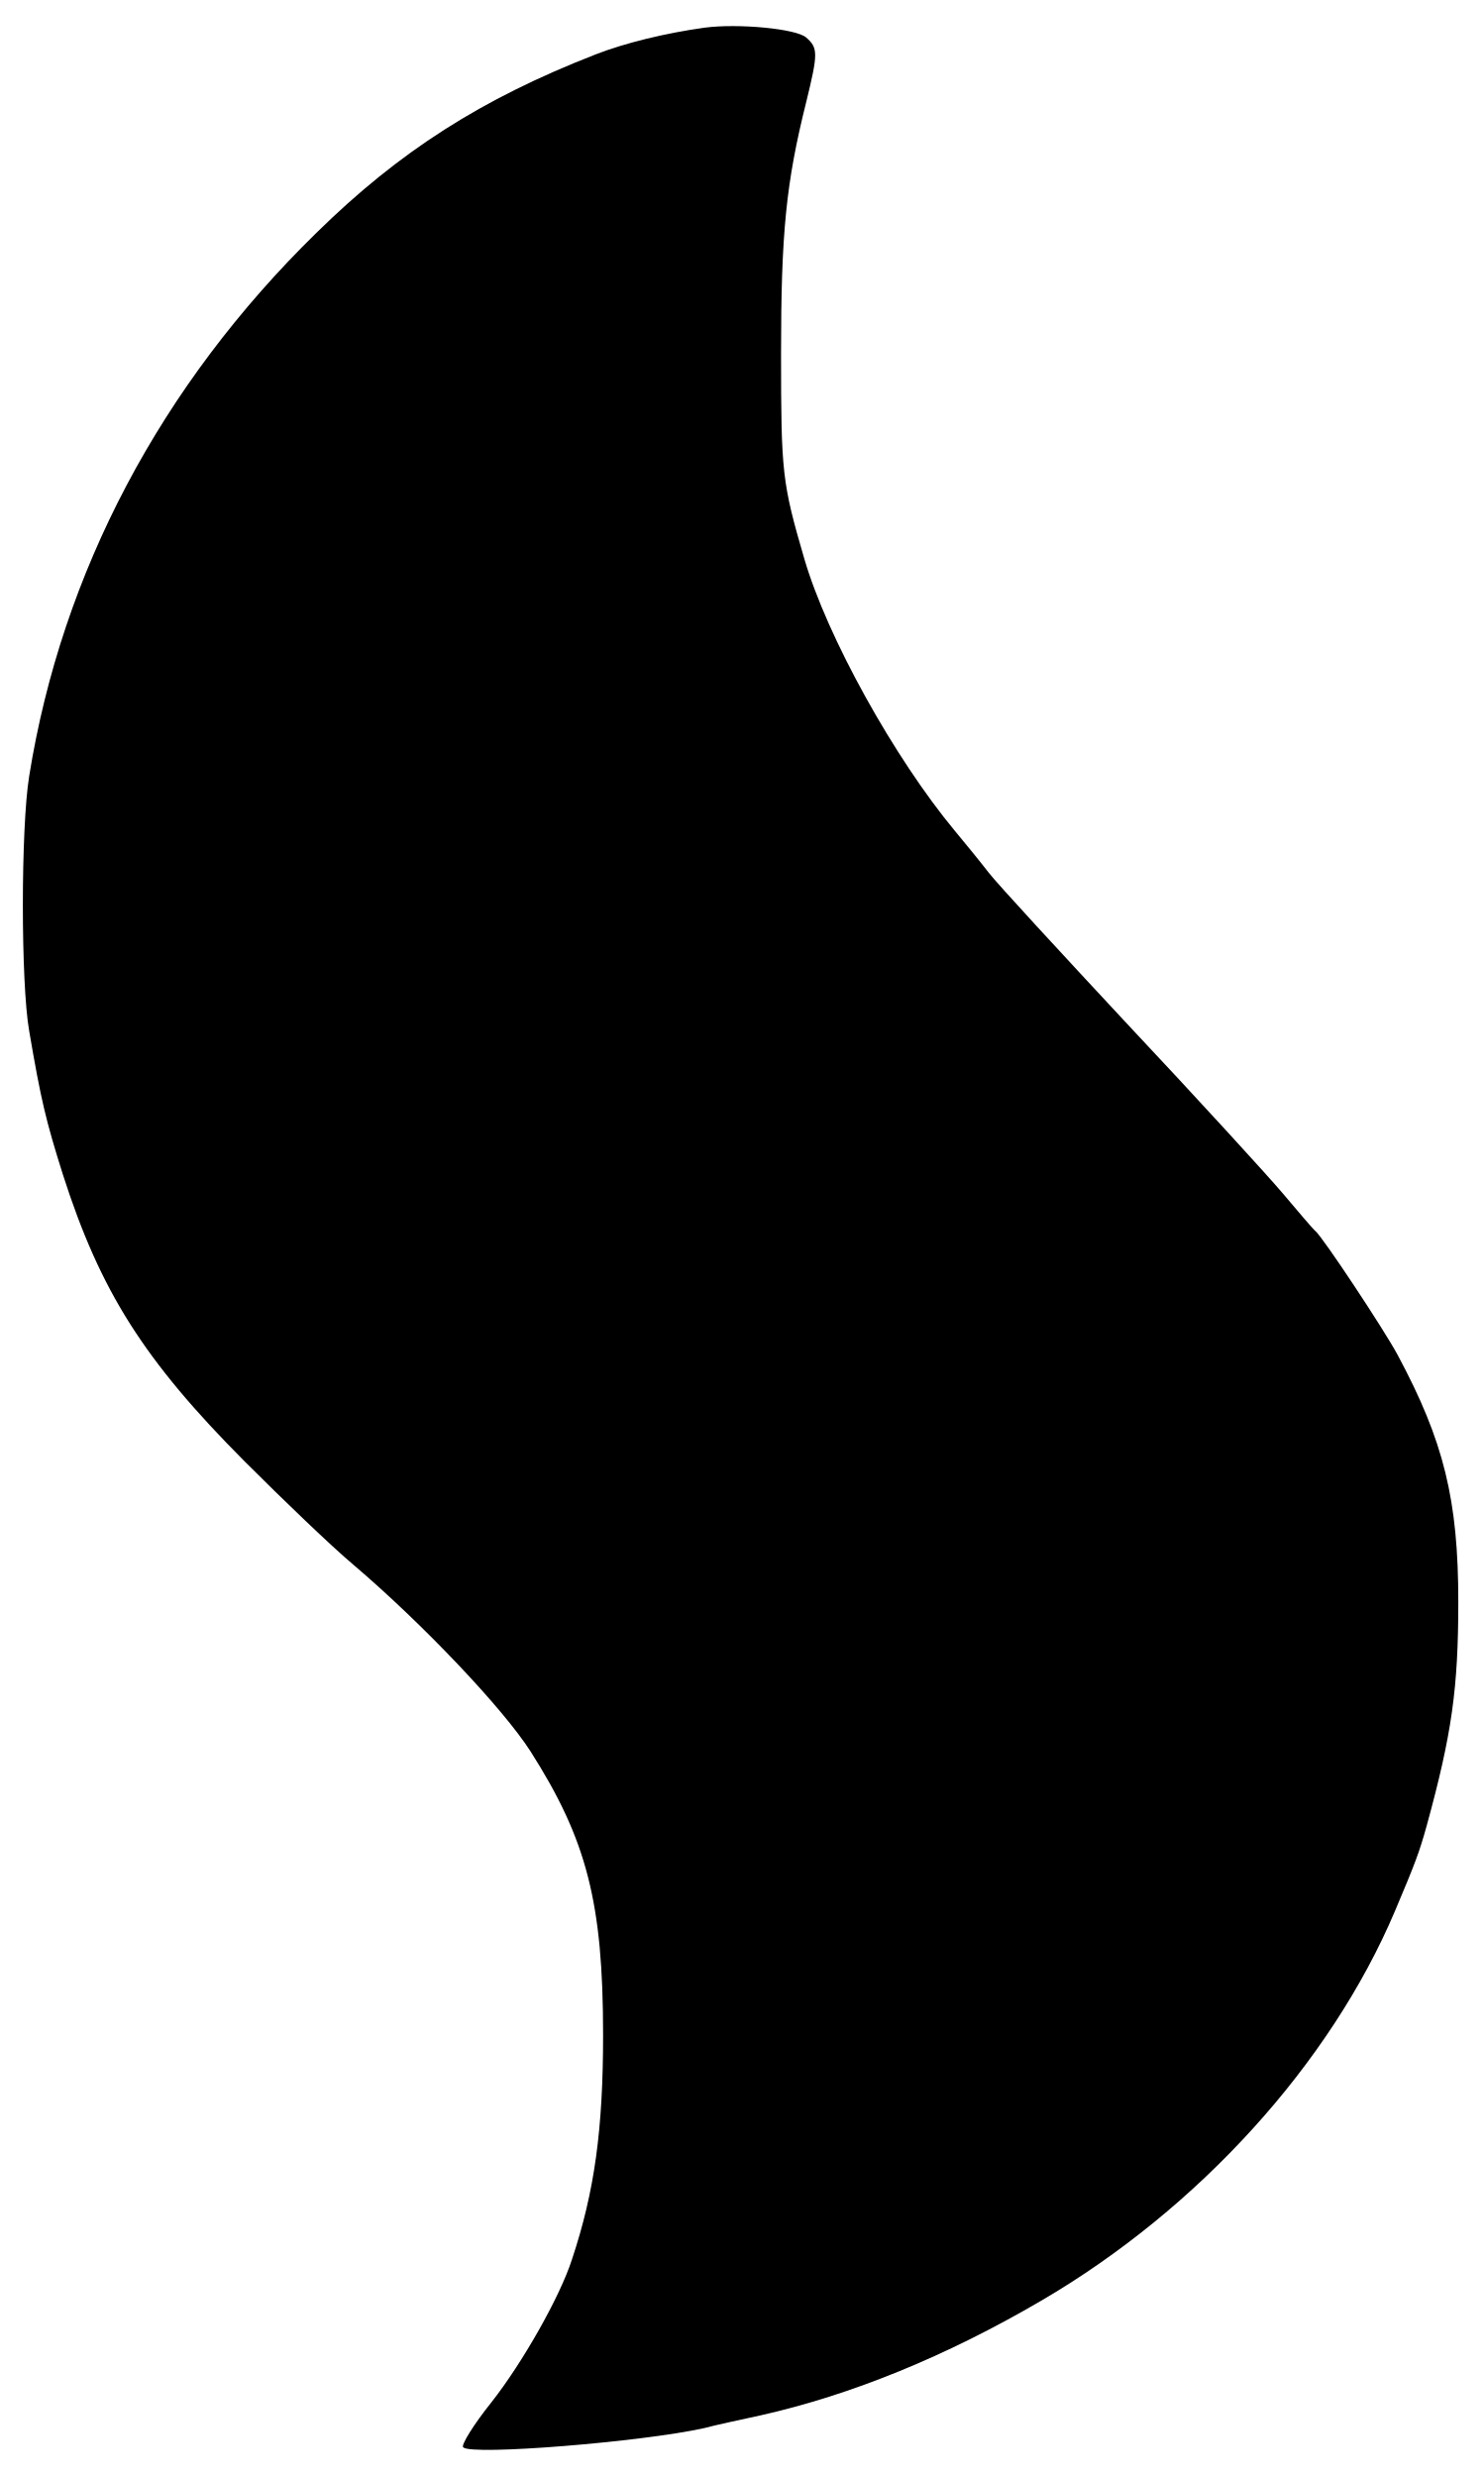
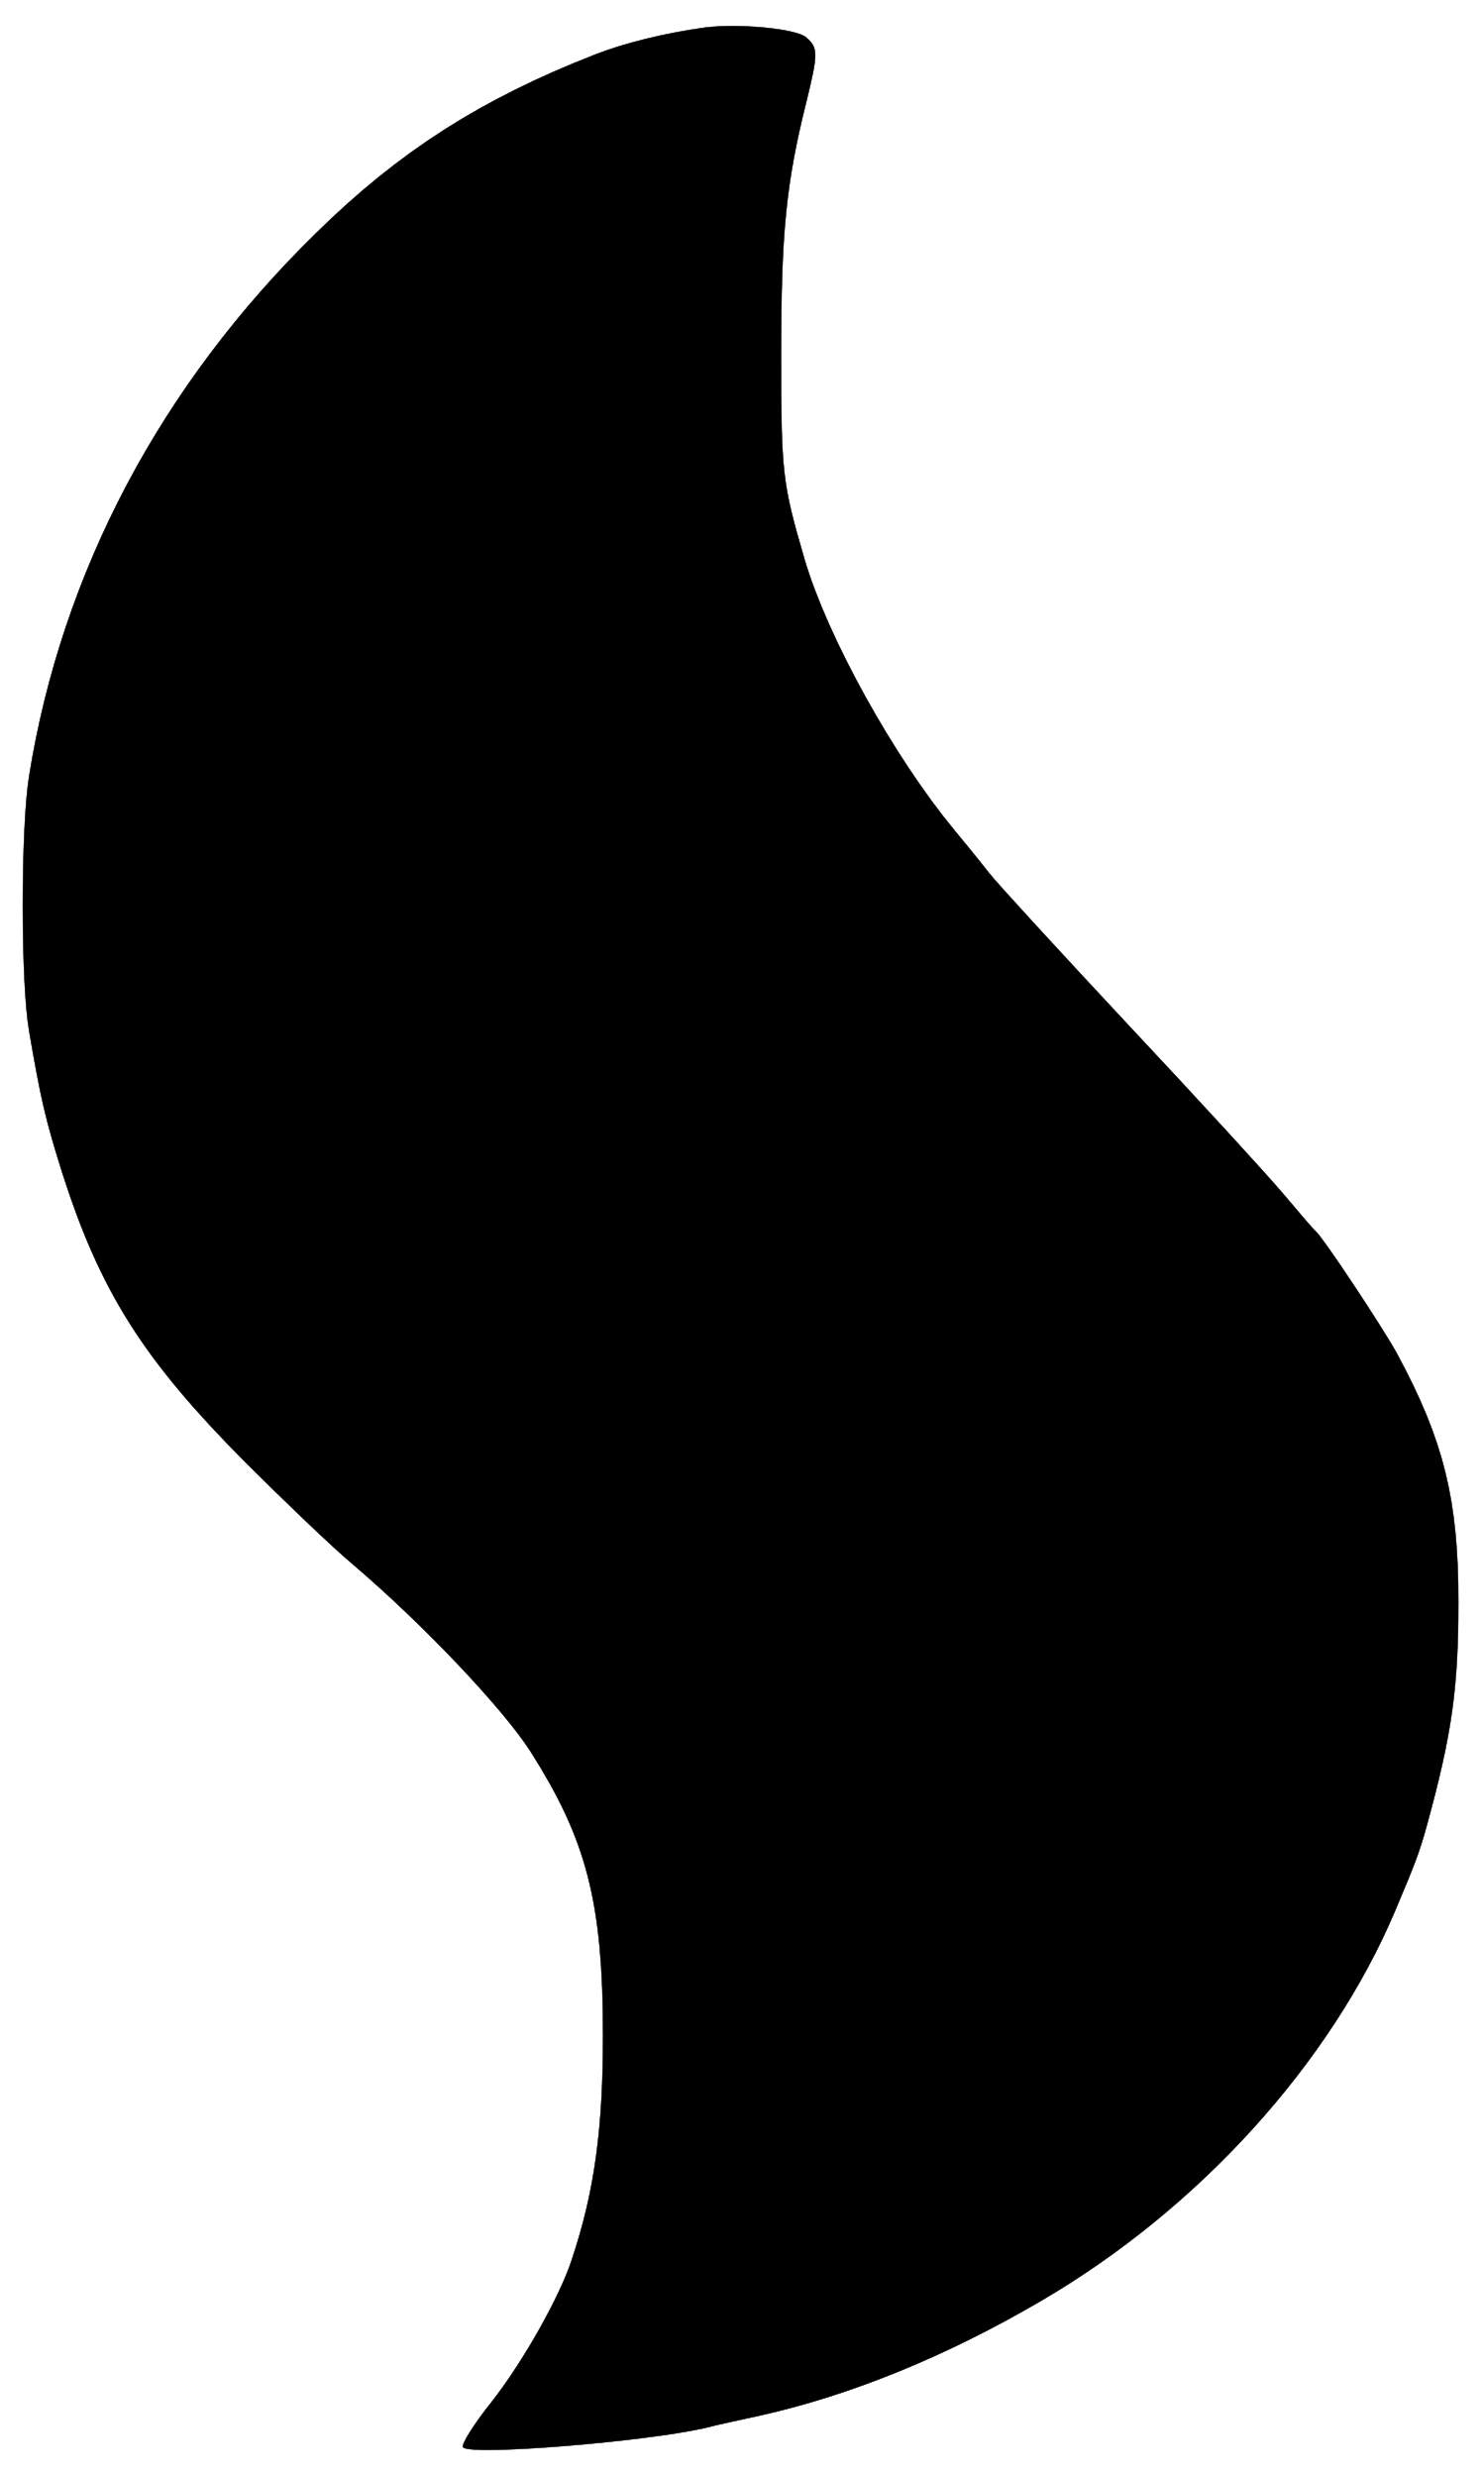
<svg xmlns="http://www.w3.org/2000/svg" version="1.0" width="300pt" height="501pt" viewBox="0 0 300 501" preserveAspectRatio="xMidYMid meet">
-   <g transform="translate(0,501) scale(0.1,-0.1)" fill="#000" stroke="none">
+   <g transform="translate(0,501) scale(0.1,-0.1)" fill="currentColor" stroke="currentColor">
    <path d="M1425 4954 c-79 -11 -161 -31 -220 -54 -231 -90 -397 -196 -565 -361 -315 -308 -515 -687 -581 -1099 -17 -105 -17 -419 0 -515 24 -141 34 -182 68 -290 76 -237 164 -376 368 -581 77 -77 176 -172 220 -209 141 -120 302 -290 358 -377 114 -179 147 -306 147 -574 0 -190 -17 -316 -63 -454 -24 -75 -100 -209 -163 -289 -36 -45 -62 -87 -57 -91 17 -17 363 11 488 39 22 6 74 17 115 26 182 41 374 119 567 232 318 186 584 479 715 788 41 97 49 118 64 172 51 186 64 278 64 453 0 206 -29 325 -123 500 -28 52 -152 239 -166 250 -4 3 -33 37 -65 75 -33 39 -173 192 -312 340 -139 149 -267 288 -284 310 -17 22 -48 60 -68 84 -123 148 -259 393 -305 551 -45 154 -47 174 -47 415 0 244 10 345 51 509 24 98 24 109 0 130 -20 18 -138 29 -206 20z" />
  </g>
</svg>
